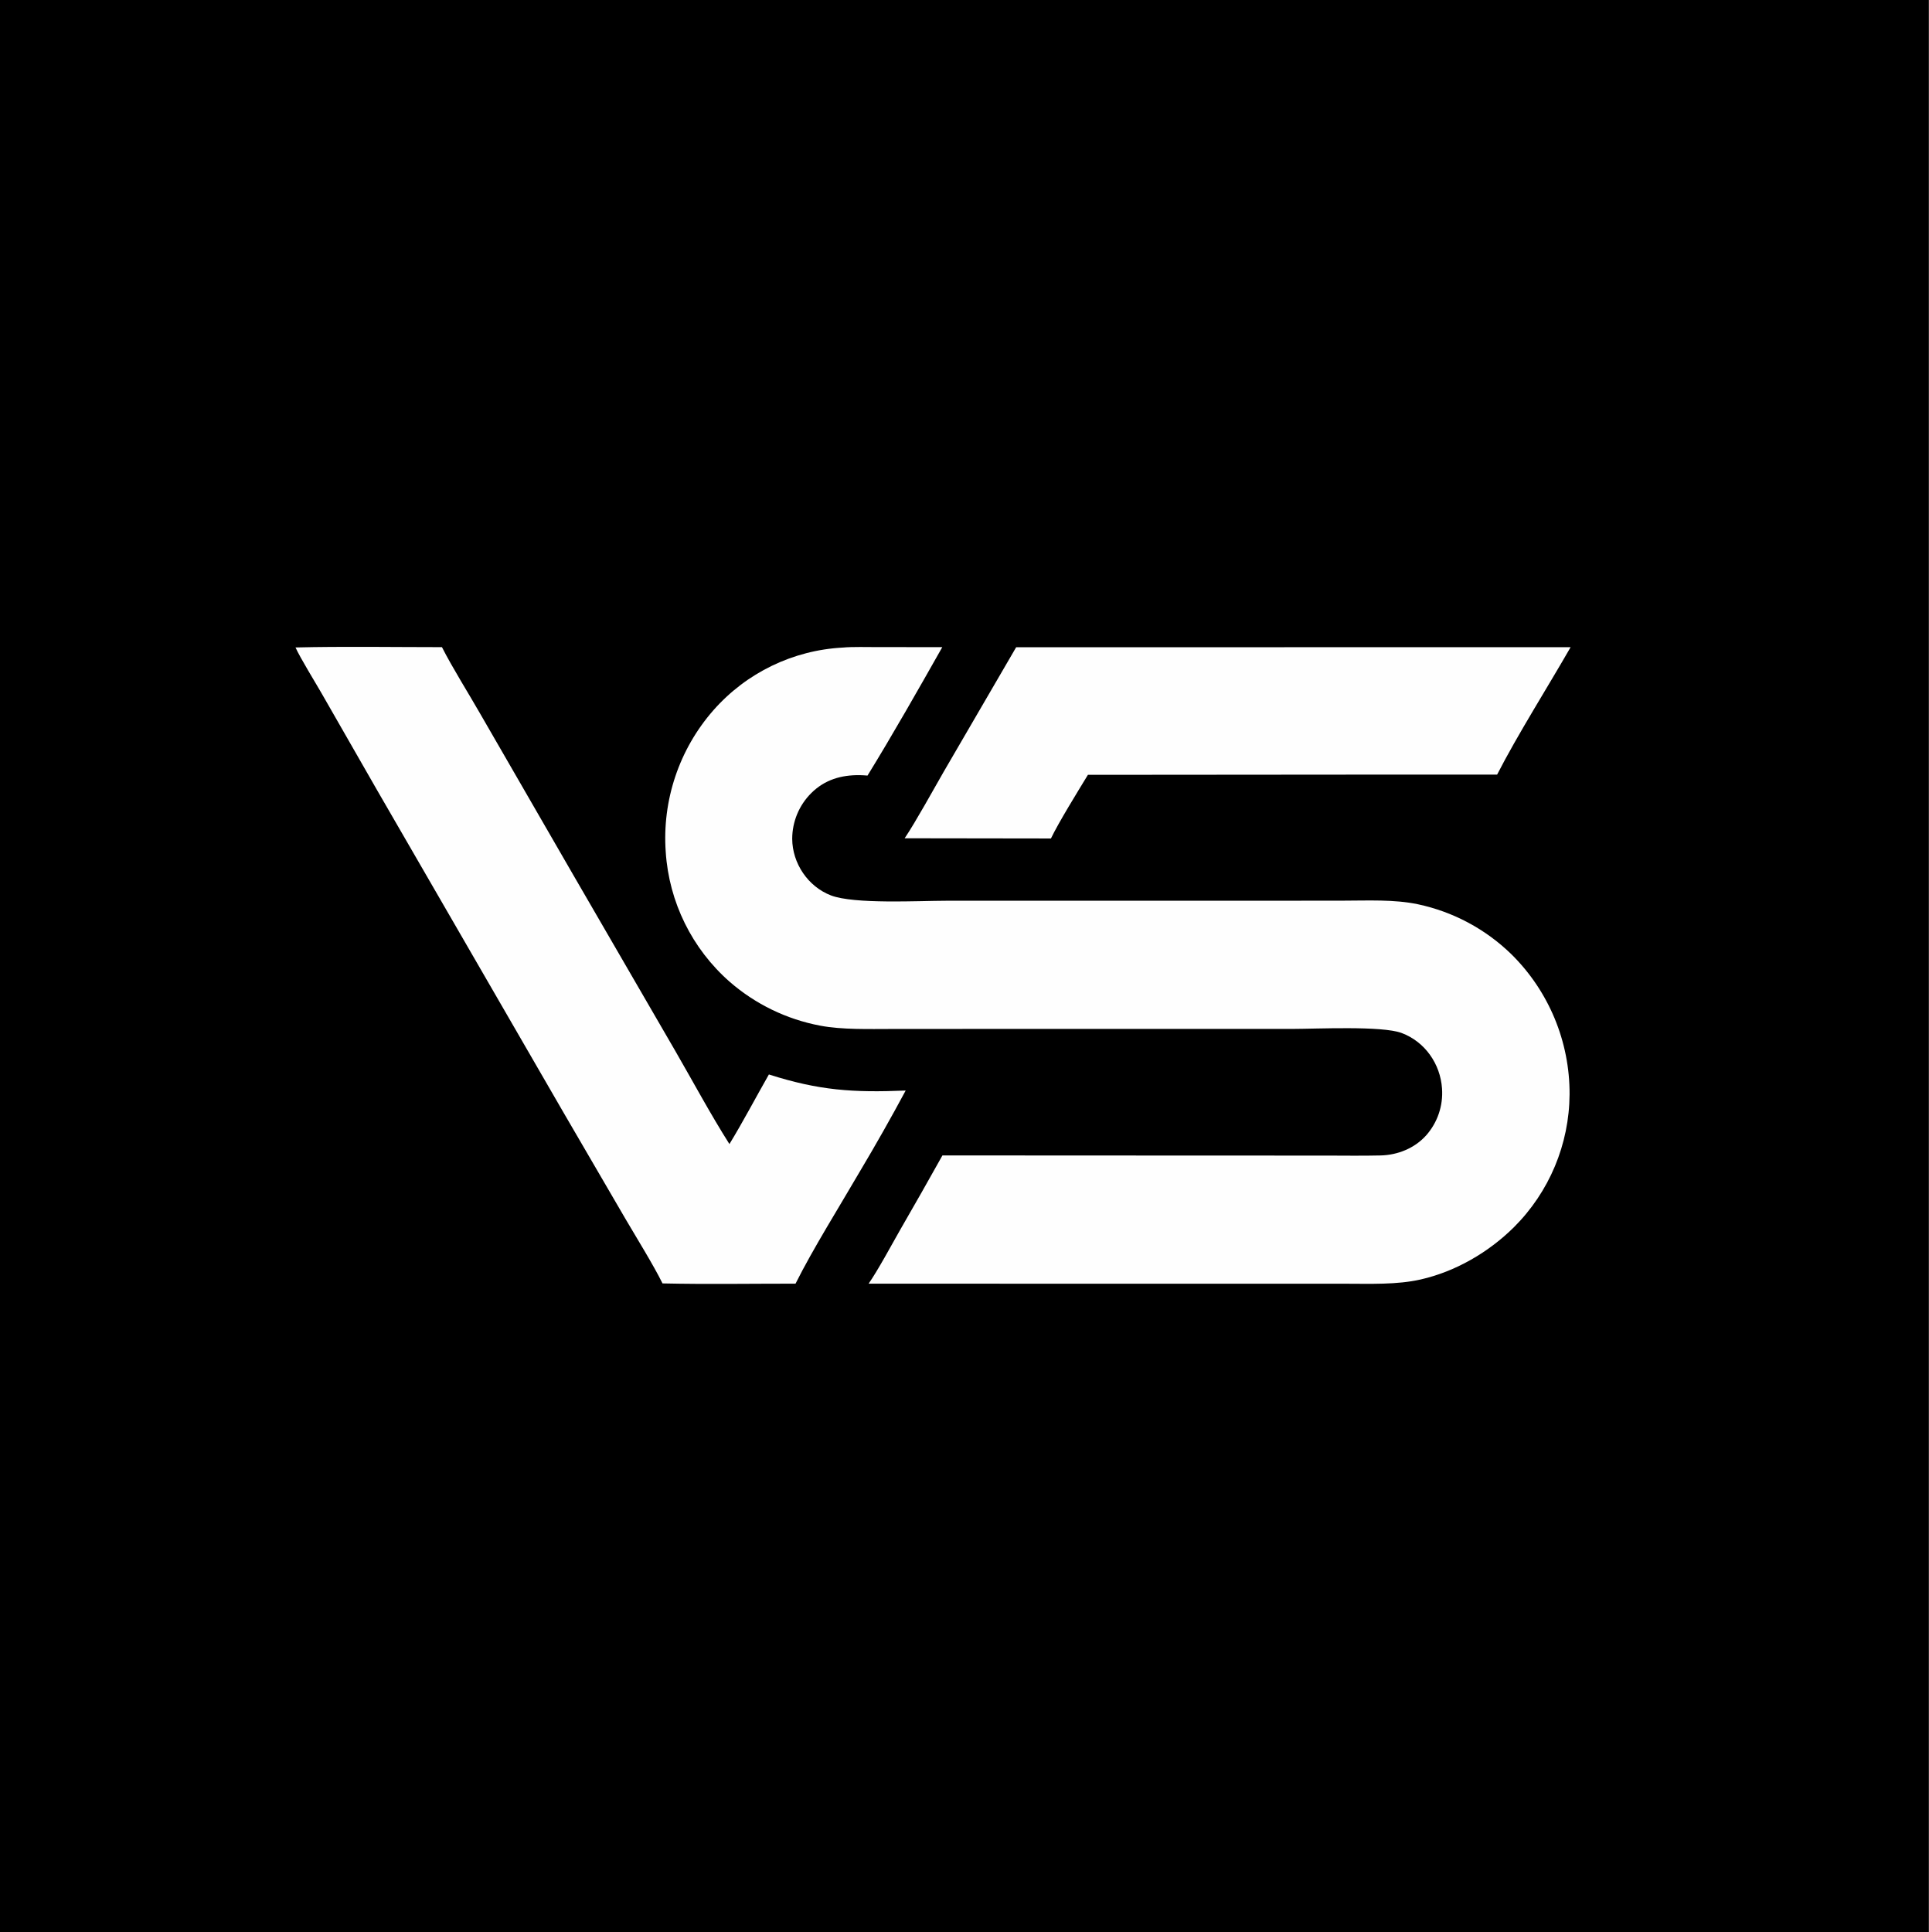
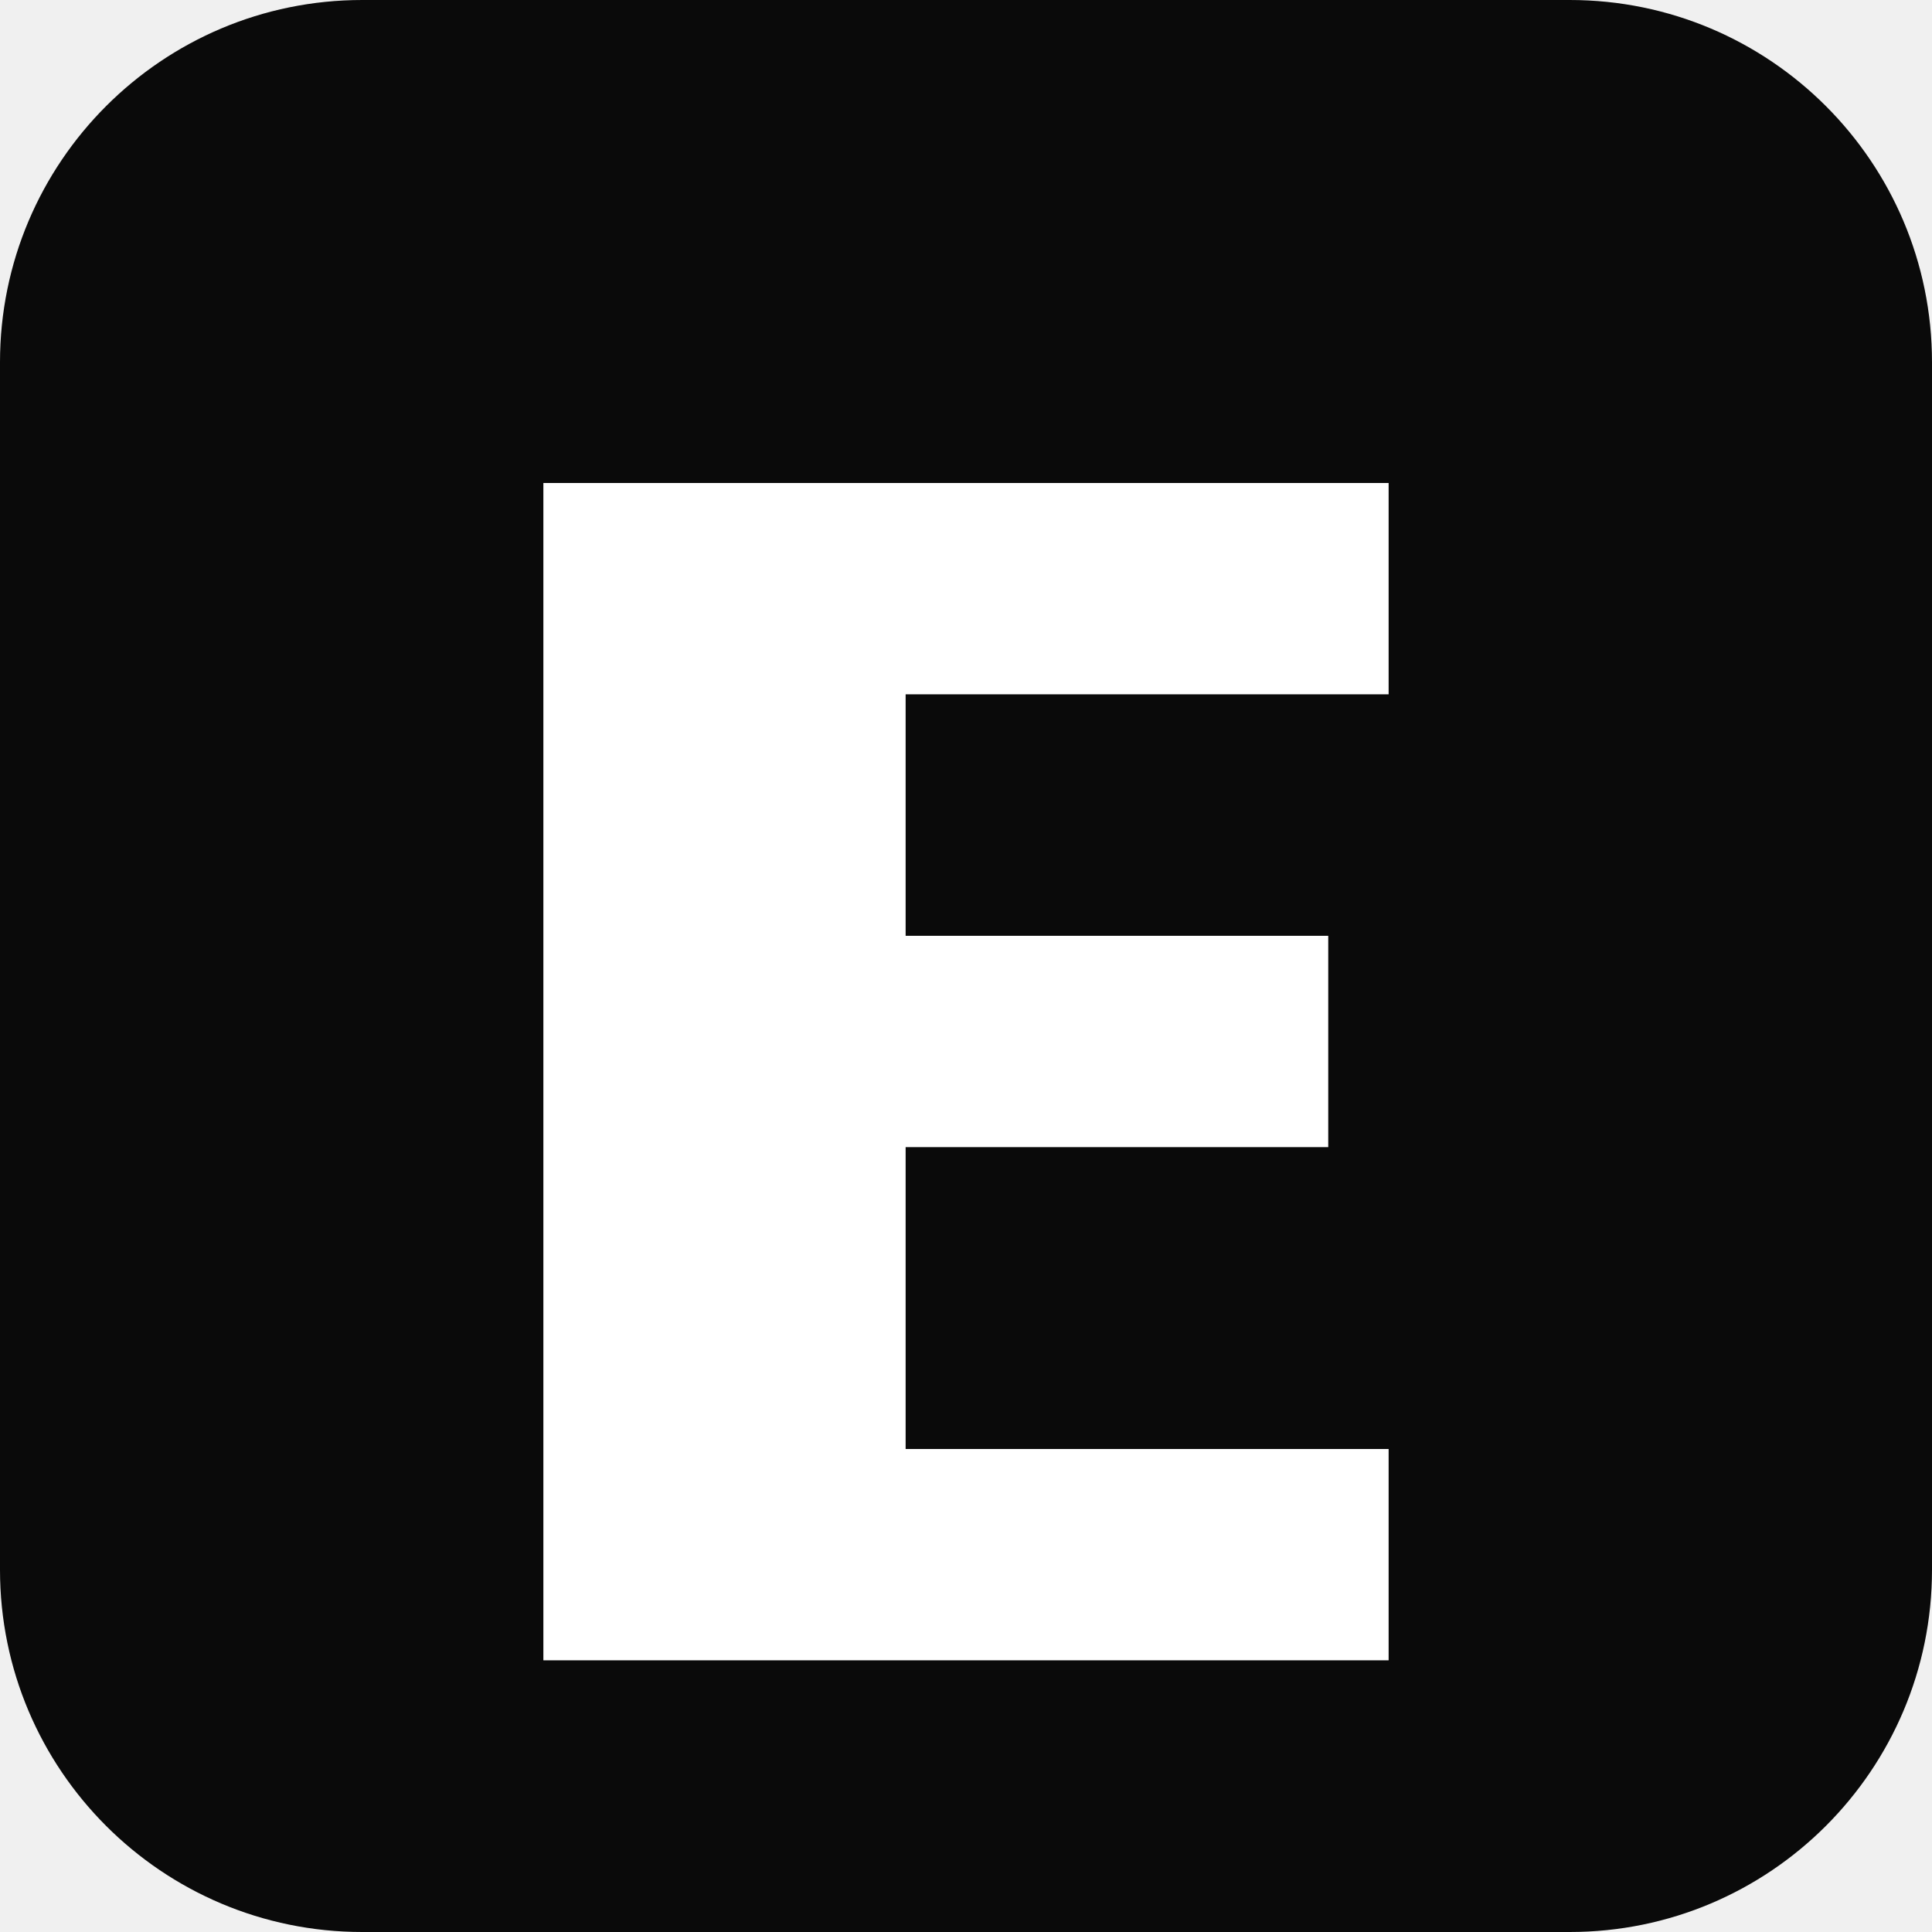
- <svg xmlns="http://www.w3.org/2000/svg" version="1.1" style="display: block;" viewBox="0 0 2045 2048" width="597" height="598" preserveAspectRatio="none">
-   <path transform="translate(0,0)" fill="rgb(0,0,0)" d="M 0 0 L 2045 0 L 2045 2048 L 0 2048 L 0 0 z" />
-   <path transform="translate(0,0)" fill="rgb(254,254,254)" d="M 893.744 686.437 C 902.863 685.512 920.939 685.957 930.624 685.955 L 999.035 685.99 C 974.168 729.906 945.937 779.661 919.744 822.137 C 916.999 821.908 914.247 821.761 911.492 821.696 C 891.711 821.421 874.195 826.648 860.008 840.809 C 847.159 853.638 839.931 871.044 839.911 889.201 C 840.049 915.164 856.624 939.828 880.962 949.169 C 905.633 958.638 973.905 954.847 1003.19 954.827 L 1335.06 954.819 L 1424.4 954.735 C 1450.25 954.704 1478.14 953.271 1503.23 958.542 C 1540.63 966.48 1575.02 984.86 1602.4 1011.55 C 1642.1 1050.72 1664.34 1104.24 1664.08 1160.01 C 1663.77 1212.89 1642.58 1263.52 1605.13 1300.85 C 1578.25 1327.52 1543.11 1347.93 1506.08 1356.32 C 1481 1362 1452.63 1360.81 1426.75 1360.81 L 1342.54 1360.79 L 1028.5 1360.77 L 920.925 1360.73 C 930.37 1347.25 945.696 1318.97 954.248 1303.9 C 969.421 1277.64 984.4 1251.27 999.182 1224.8 L 1302.94 1224.94 L 1406.27 1224.96 C 1425.29 1225 1444.71 1225.27 1463.7 1224.83 C 1481.82 1224.4 1499.72 1217.26 1512.04 1203.54 C 1524.1 1189.92 1530.16 1172.01 1528.85 1153.86 C 1527.07 1127.75 1510.75 1104.27 1486.02 1095.02 C 1465.06 1087.18 1395.68 1090.7 1369.14 1090.7 L 1038.61 1090.7 L 945.56 1090.75 C 921.663 1090.75 892.637 1091.68 869.471 1087.22 C 833.978 1080.51 800.91 1064.47 773.656 1040.76 C 733.698 1005.72 709.298 956.237 705.824 903.202 C 701.889 848.383 720.071 794.27 756.309 752.95 C 791.283 713.16 840.84 689.177 893.744 686.437 z" />
-   <path transform="translate(0,0)" fill="rgb(254,254,254)" d="M 313.301 686.34 C 363.713 685.096 417.854 686.007 468.565 686.004 C 479.454 707.511 497.023 735.409 509.403 757.08 L 607.65 927.238 L 715.794 1113.77 C 734.358 1145.86 753.654 1181.79 773.346 1212.75 C 787.222 1190.11 801.842 1162.35 815.185 1138.98 C 868.581 1155.98 904.216 1158.32 960.211 1156.02 C 944.752 1184.81 928.652 1213.25 911.923 1241.32 C 890.874 1277.55 861.648 1324.23 843.437 1360.73 C 796.934 1360.71 748.736 1361.5 702.405 1360.47 C 692.962 1341.28 674.693 1311.81 663.244 1292.27 L 597.785 1179.92 L 399.671 837.373 L 340.976 734.97 C 334.202 723.146 318.46 697.699 313.301 686.34 z" />
-   <path transform="translate(0,0)" fill="rgb(254,254,254)" d="M 1077.33 686.129 L 1665.19 686.03 C 1640.95 728.291 1608.94 778.808 1587.26 821.117 L 1478.5 821.097 L 1153.41 821.358 C 1142.81 838.796 1122.65 871.301 1114.22 888.823 L 959.123 888.603 C 970.811 871.299 989.855 836.553 1000.68 817.815 L 1077.33 686.129 z" />
+ <svg xmlns="http://www.w3.org/2000/svg" viewBox="0 0 64 64" role="img" aria-label="Virtual Store">
+   <rect width="64" height="64" rx="12" fill="#0a0a0a" />
+   <path d="M18 16h28v7H30v8h14v7H30v10h16v7H18z" fill="#fff" />
</svg>
